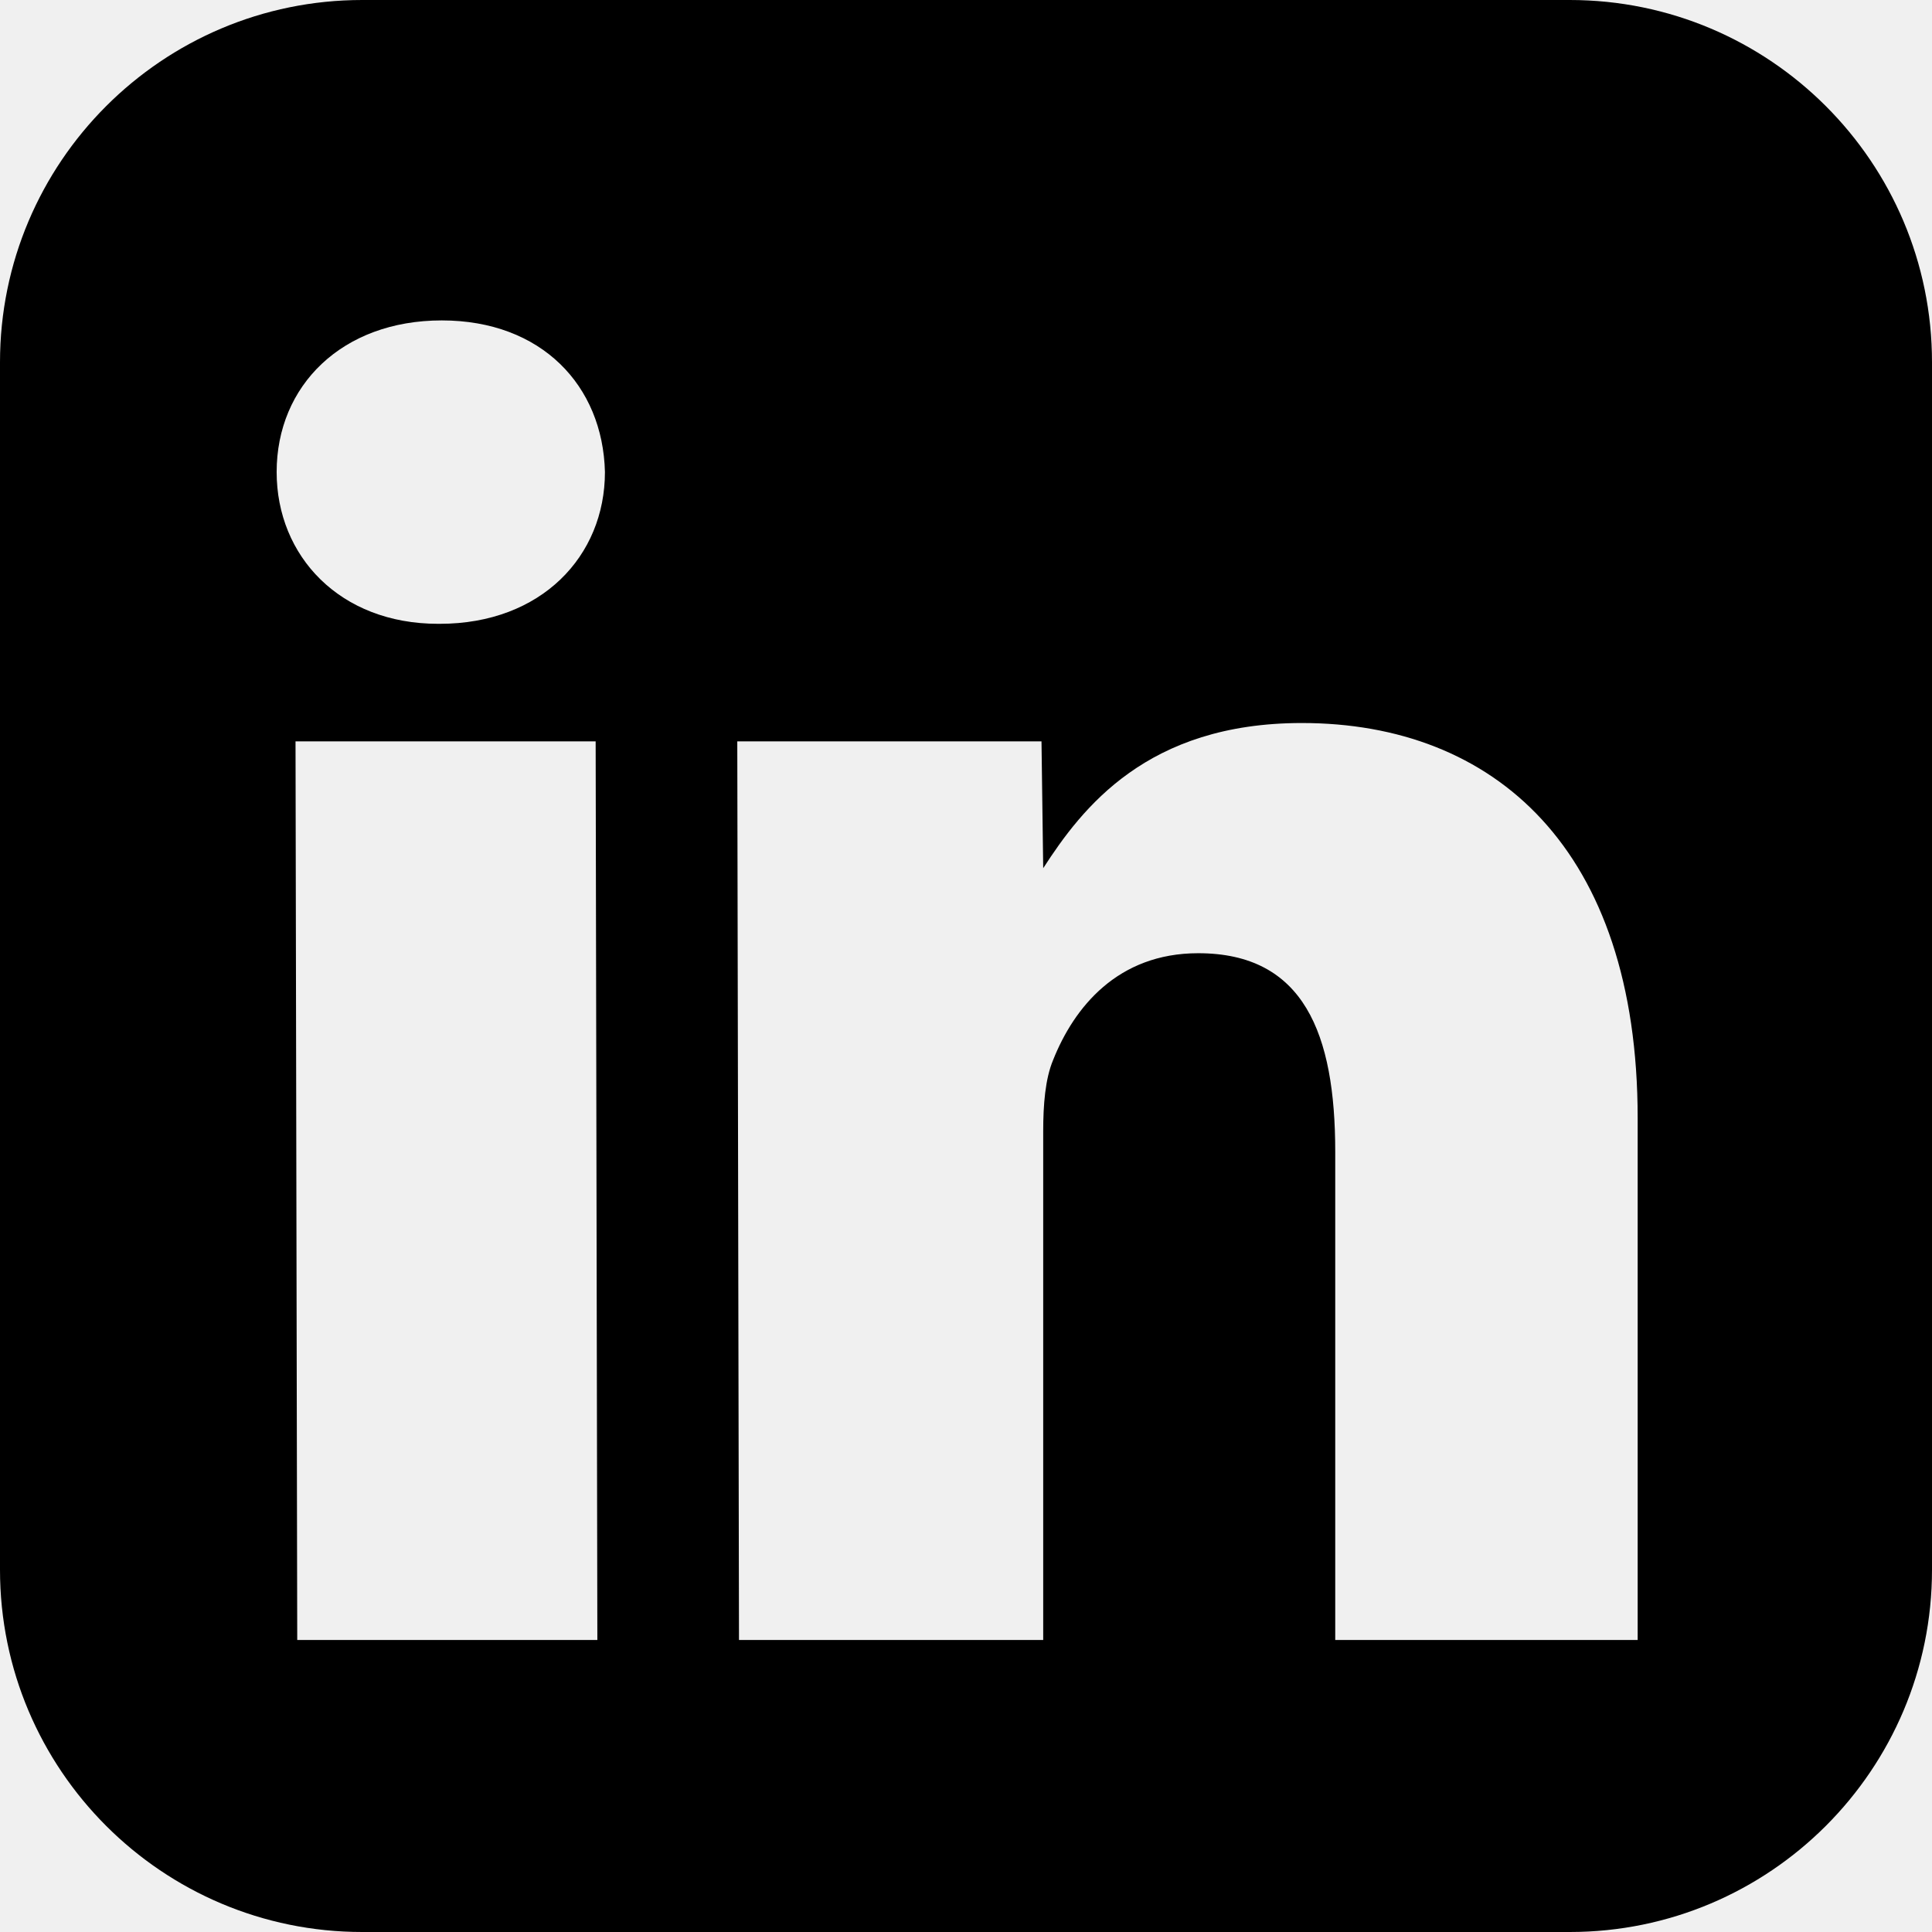
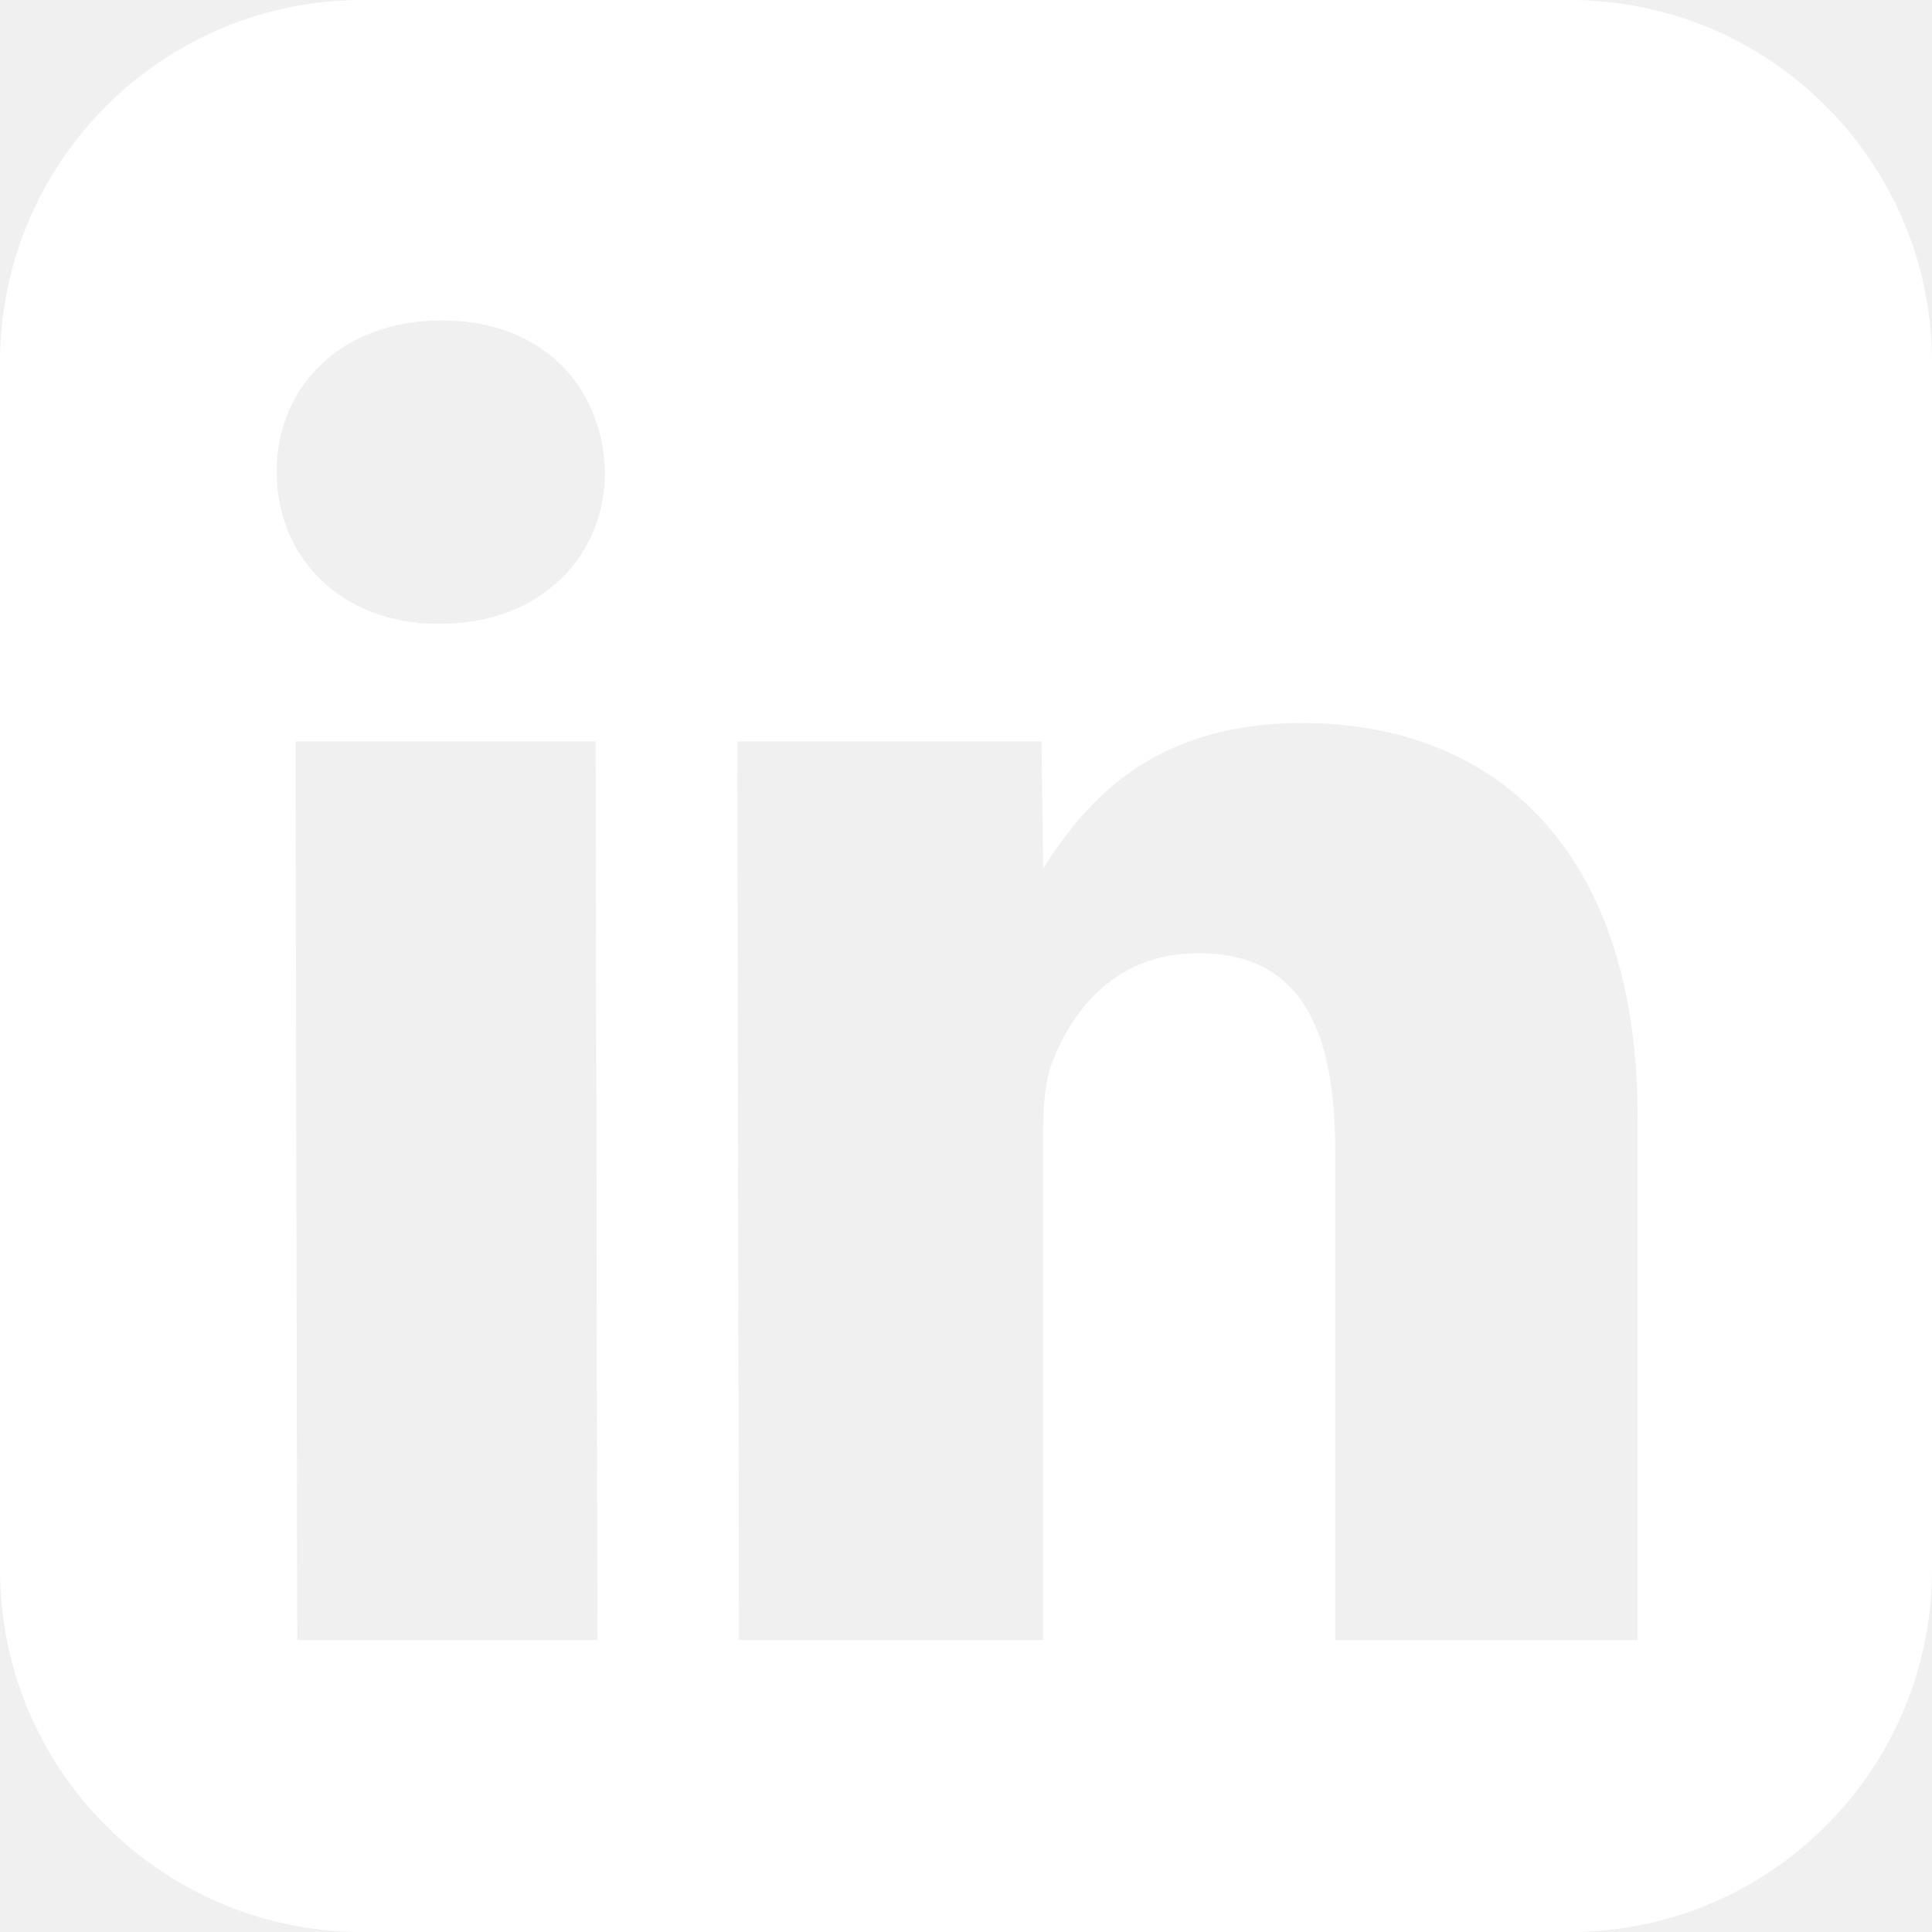
<svg xmlns="http://www.w3.org/2000/svg" viewBox="0 0 26 26" width="26px" height="26px">
-   <path d="M 21.125 0 L 4.875 0 C 2.184 0 0 2.184 0 4.875 L 0 21.125 C 0 23.816 2.184 26 4.875 26 L 21.125 26 C 23.816 26 26 23.816 26 21.125 L 26 4.875 C 26 2.184 23.816 0 21.125 0 Z M 8.039 22.07 L 4 22.07 L 3.977 9.977 L 8.016 9.977 Z M 5.918 8.395 L 5.895 8.395 C 4.574 8.395 3.723 7.484 3.723 6.352 C 3.723 5.191 4.602 4.312 5.945 4.312 C 7.289 4.312 8.113 5.191 8.141 6.352 C 8.141 7.484 7.285 8.395 5.918 8.395 Z M 22.043 22.07 L 17.969 22.07 L 17.969 15.5 C 17.969 13.91 17.547 12.828 16.125 12.828 C 15.039 12.828 14.453 13.559 14.172 14.266 C 14.066 14.52 14.039 14.867 14.039 15.223 L 14.039 22.07 L 9.945 22.07 L 9.922 9.977 L 14.016 9.977 L 14.039 11.684 C 14.562 10.875 15.434 9.73 17.52 9.73 C 20.105 9.73 22.039 11.418 22.039 15.047 L 22.039 22.07 Z" />
+   <path fill="white" d="M 21.125 0 L 4.875 0 C 2.184 0 0 2.184 0 4.875 L 0 21.125 C 0 23.816 2.184 26 4.875 26 L 21.125 26 C 23.816 26 26 23.816 26 21.125 L 26 4.875 C 26 2.184 23.816 0 21.125 0 Z M 8.039 22.07 L 4 22.07 L 3.977 9.977 L 8.016 9.977 Z M 5.918 8.395 L 5.895 8.395 C 4.574 8.395 3.723 7.484 3.723 6.352 C 3.723 5.191 4.602 4.312 5.945 4.312 C 7.289 4.312 8.113 5.191 8.141 6.352 C 8.141 7.484 7.285 8.395 5.918 8.395 Z M 22.043 22.07 L 17.969 22.07 L 17.969 15.5 C 17.969 13.91 17.547 12.828 16.125 12.828 C 15.039 12.828 14.453 13.559 14.172 14.266 C 14.066 14.52 14.039 14.867 14.039 15.223 L 14.039 22.07 L 9.945 22.07 L 9.922 9.977 L 14.016 9.977 L 14.039 11.684 C 14.562 10.875 15.434 9.73 17.52 9.73 C 20.105 9.73 22.039 11.418 22.039 15.047 L 22.039 22.07 Z" />
</svg>
